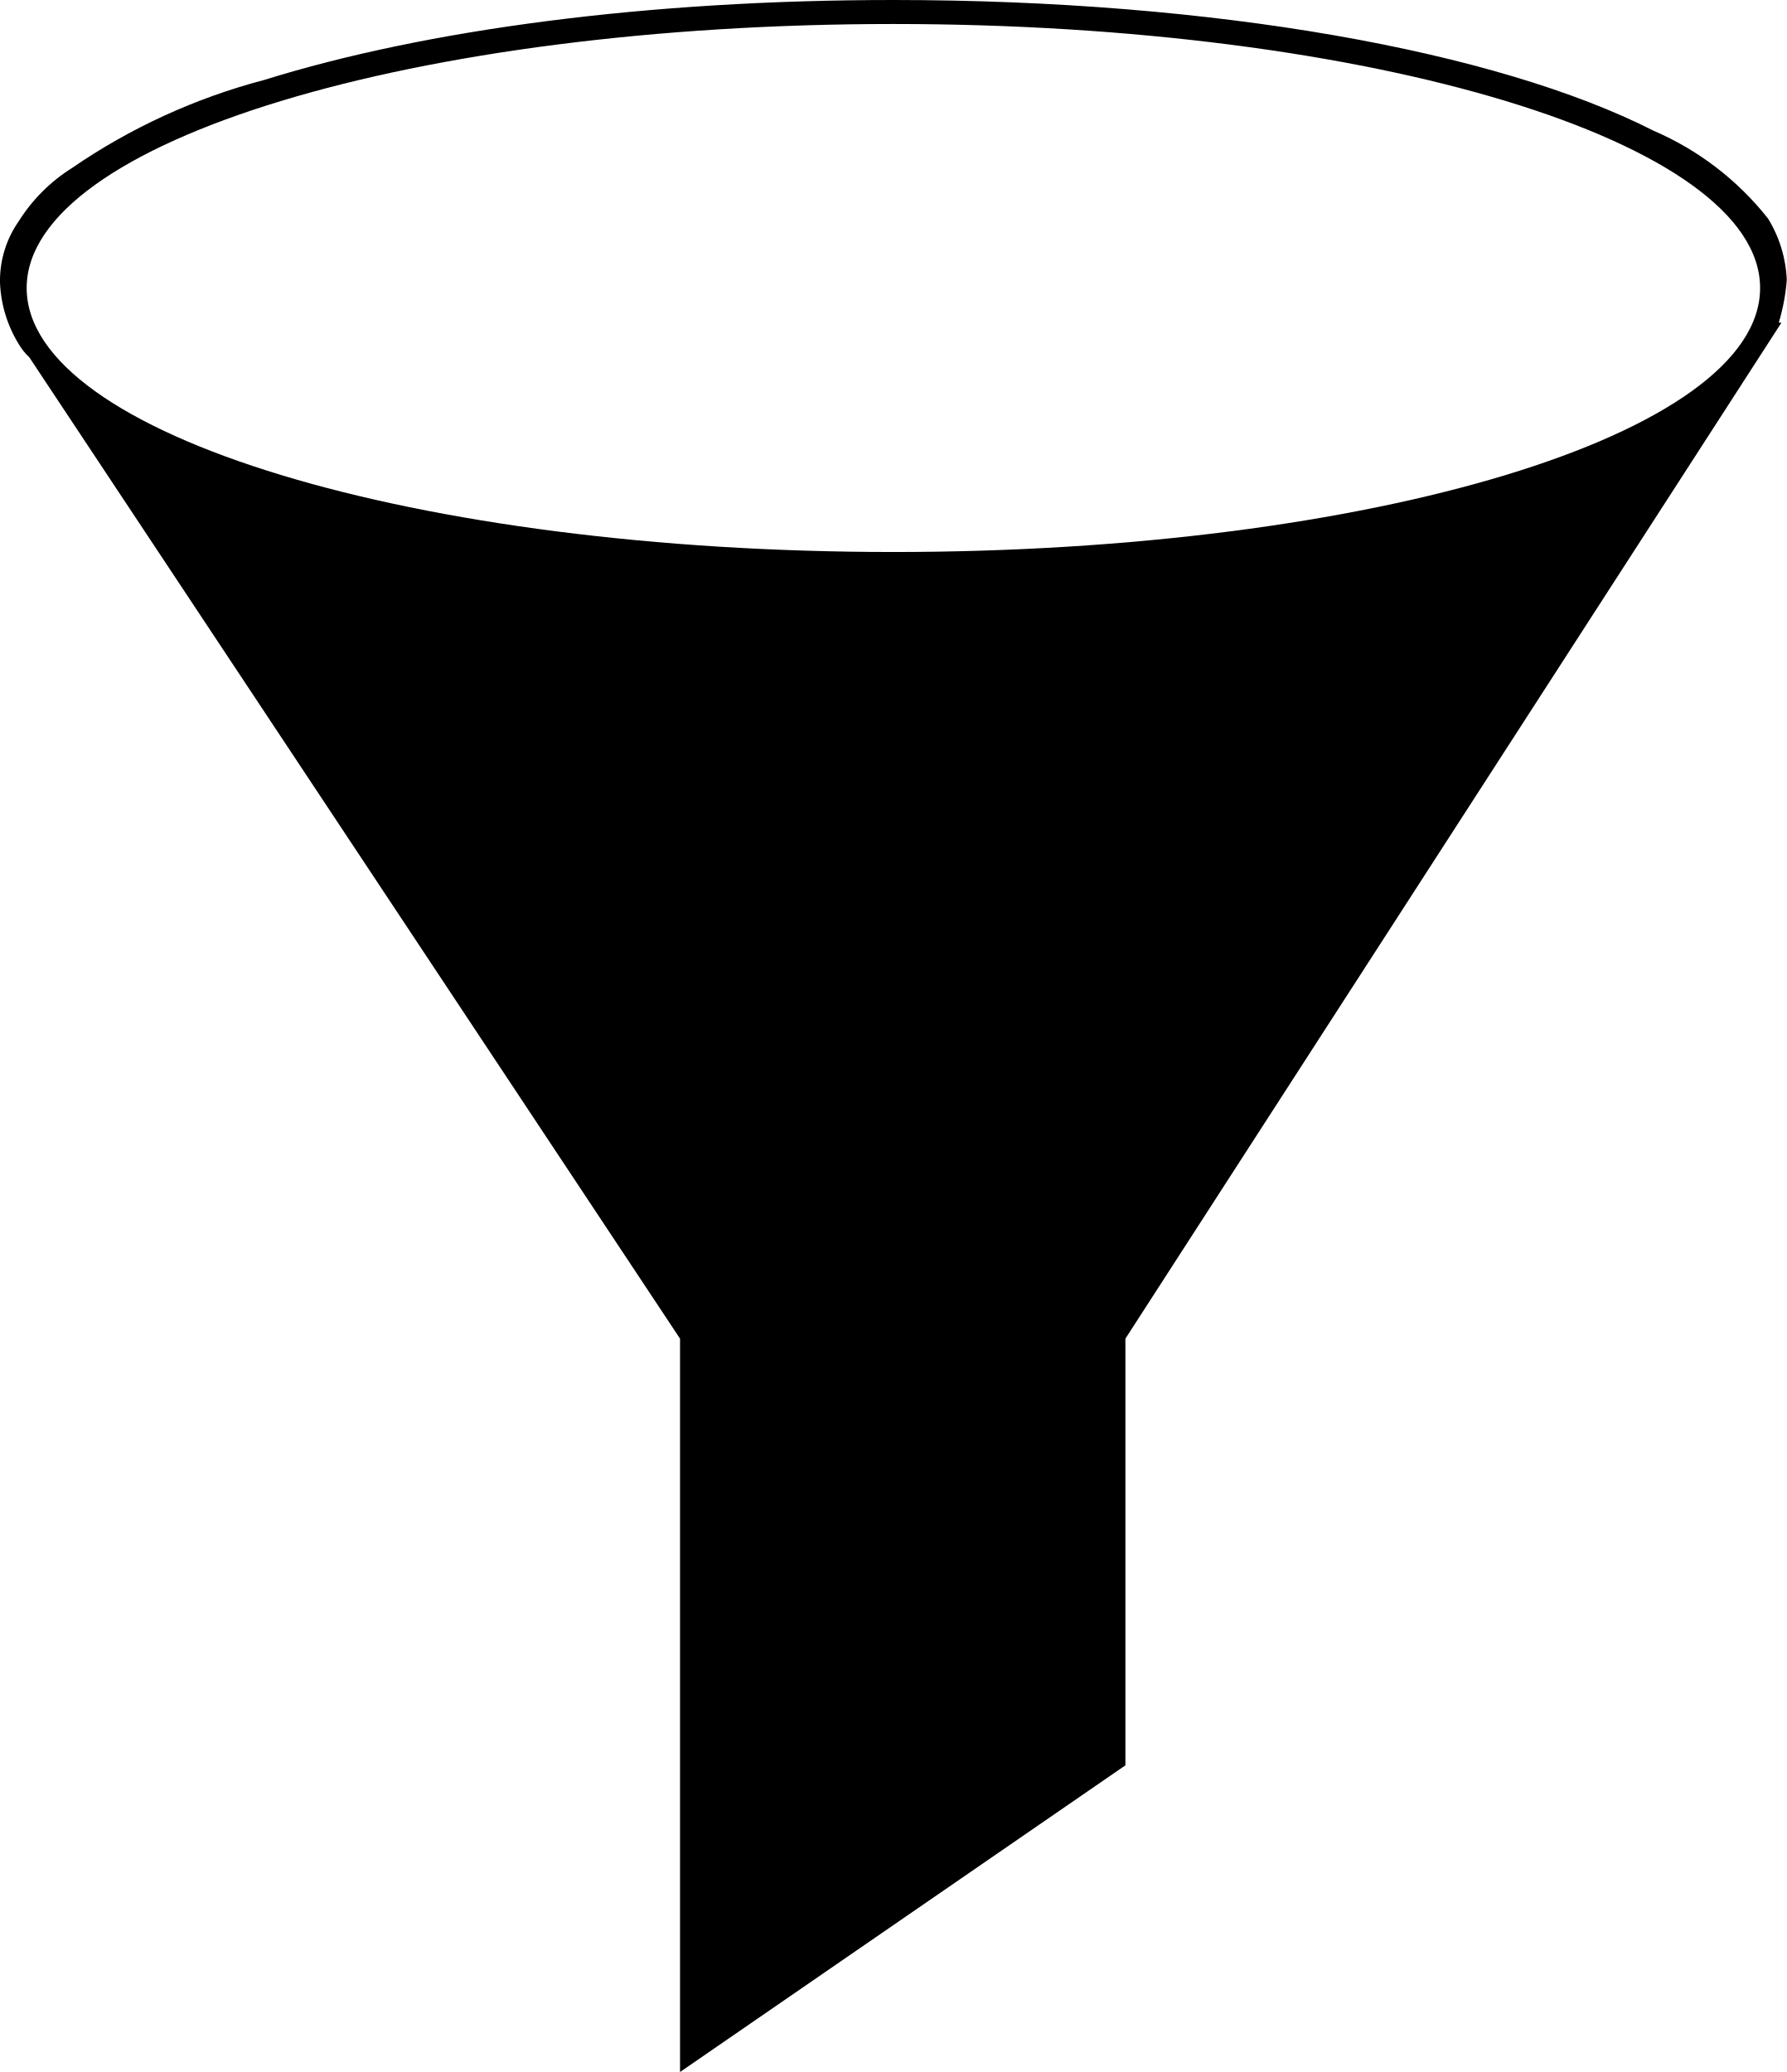
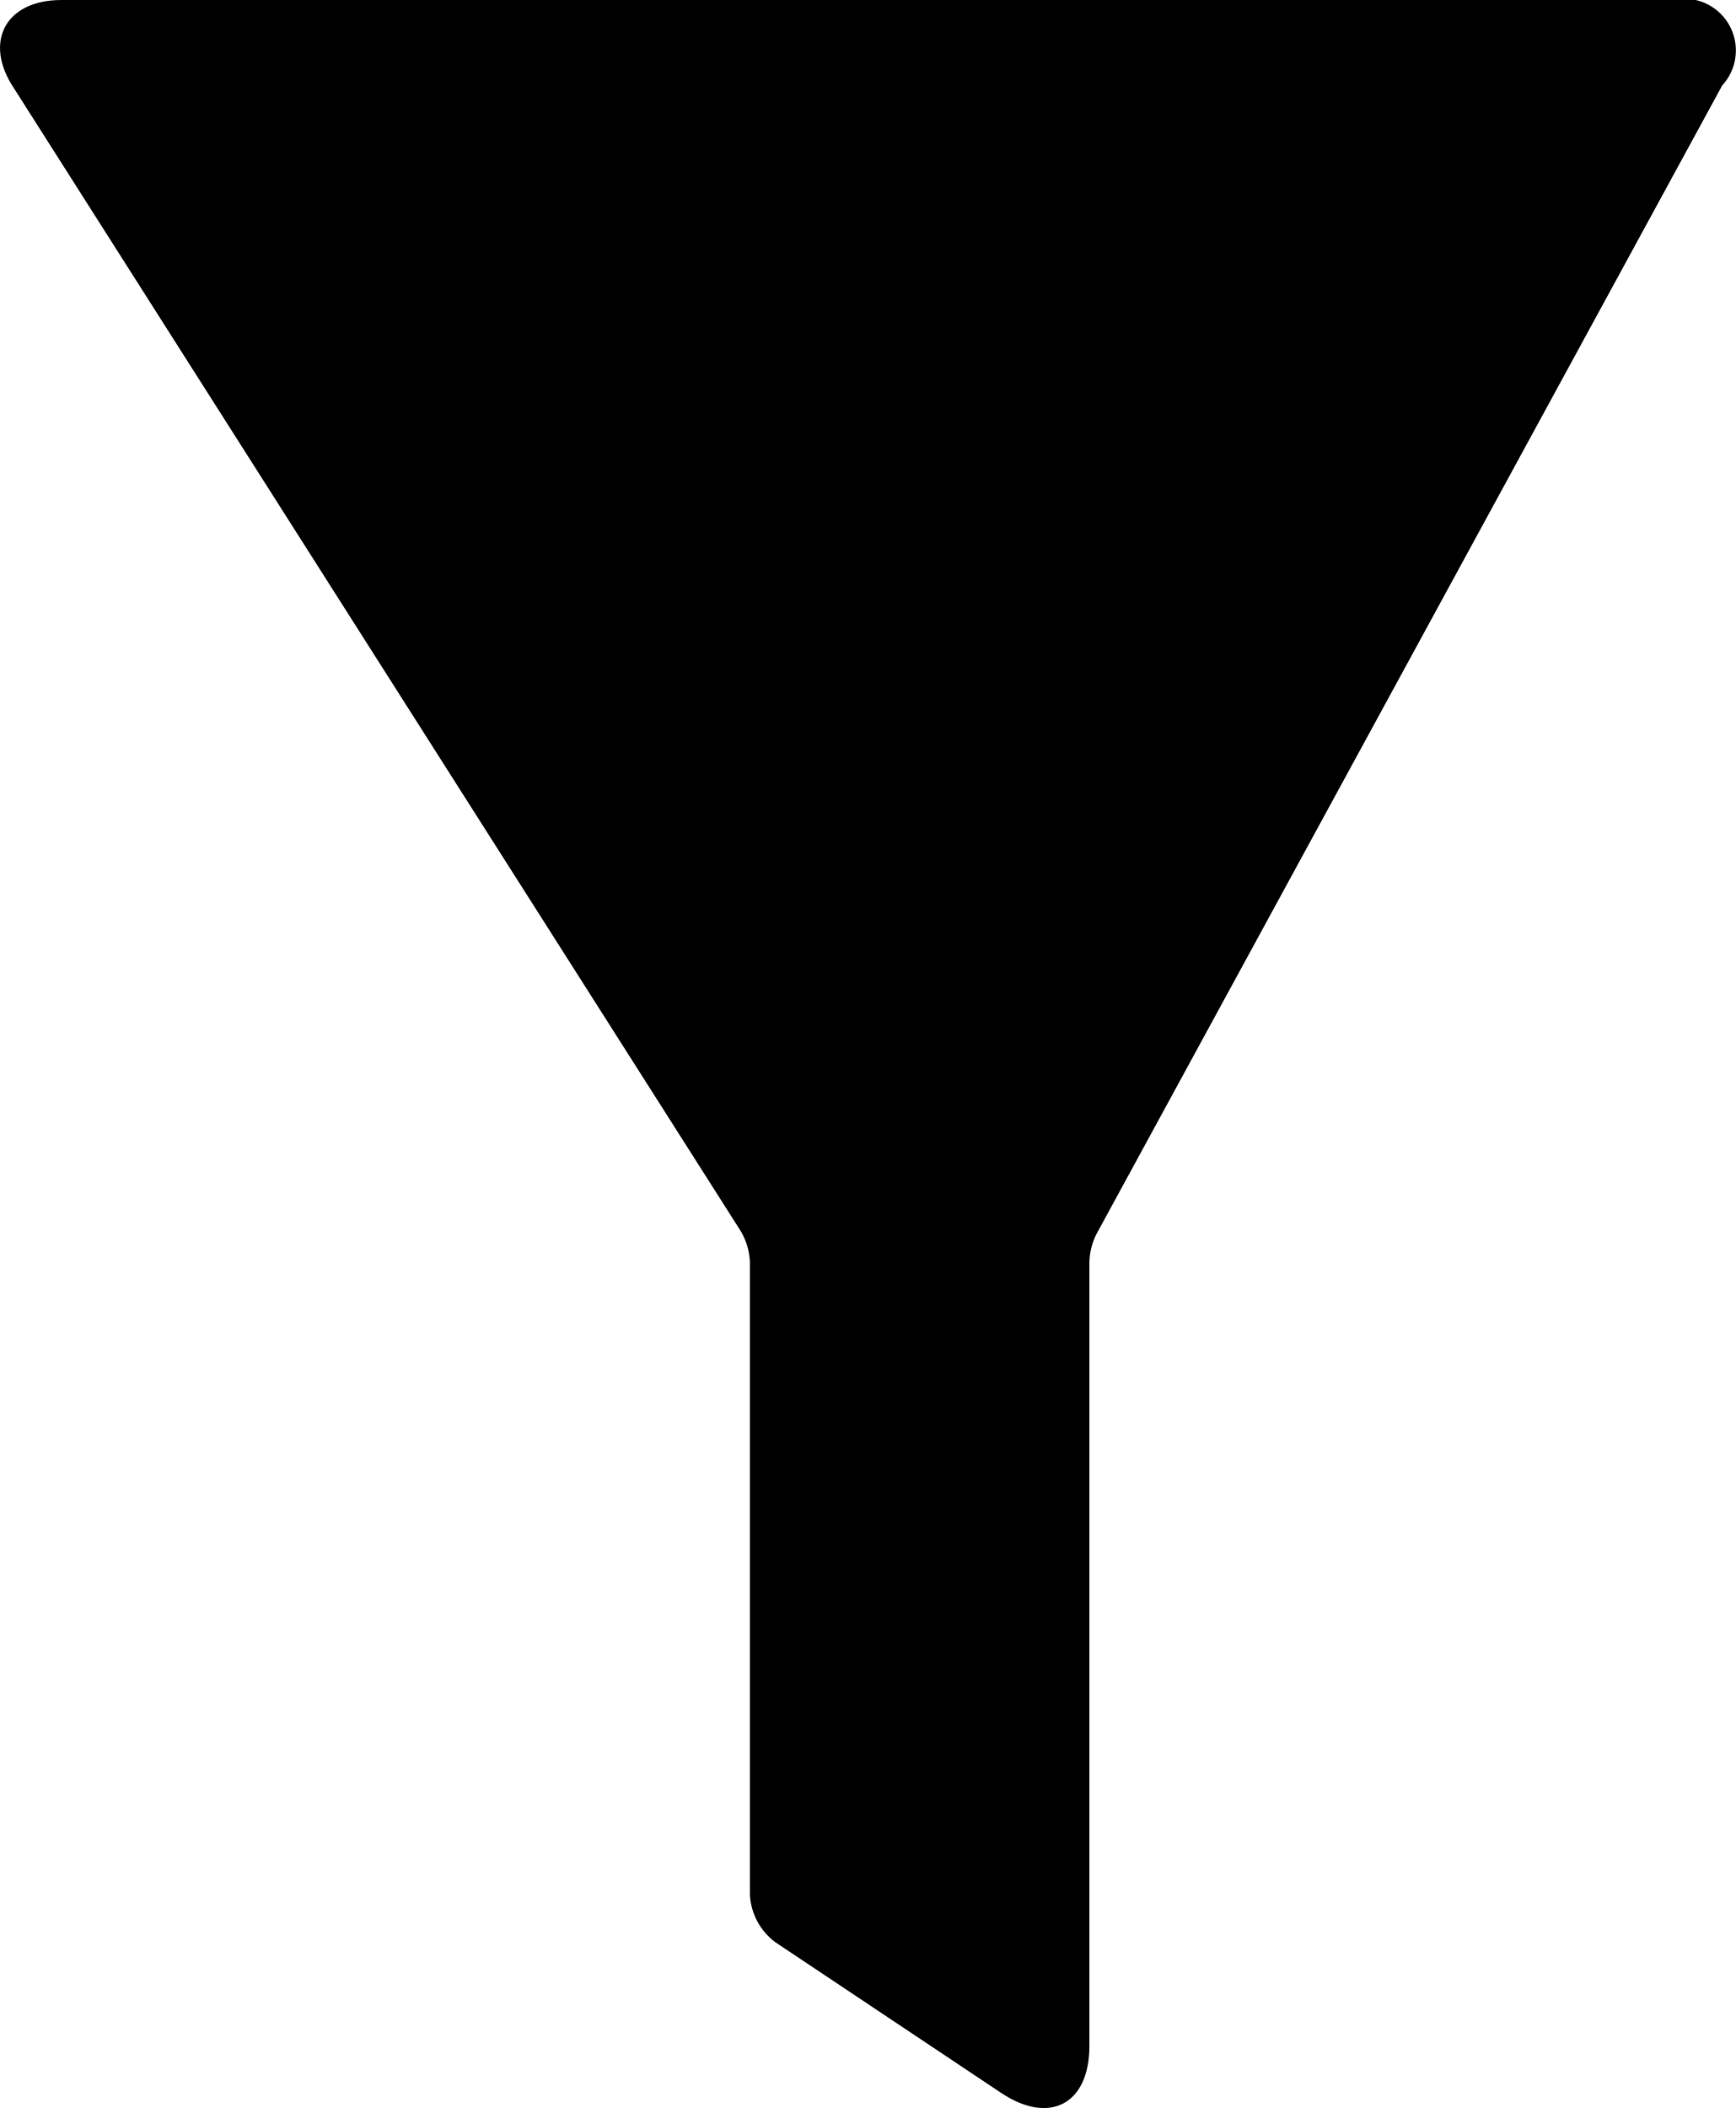
- <svg xmlns="http://www.w3.org/2000/svg" viewBox="0 0 67 77.7">
-   <defs>
-     <style>.a{fill:none;}</style>
-   </defs>
-   <ellipse class="a" cx="33.5" cy="10.7" rx="32.5" ry="9.9" />
-   <path d="M83.5,21.7a4.76,4.76,0,0,0-.7-2.3,11,11,0,0,0-4.3-3.3c-5.9-3-16.5-4.9-28.5-4.9-9.2,0-17.5,1.1-23.6,3a23.06,23.06,0,0,0-7.2,3.3,6.33,6.33,0,0,0-2,2,3.89,3.89,0,0,0-.7,2.3,4.76,4.76,0,0,0,.7,2.3,2.18,2.18,0,0,0,.4.5L42,61.4V88.9L58.7,77.4v-16L83.3,23.3H83.2A7.58,7.58,0,0,0,83.5,21.7ZM50,31.9c-17.9,0-32.5-4.4-32.5-9.9S32.1,12.1,50,12.1,82.5,16.5,82.5,22,67.9,31.9,50,31.9Z" transform="translate(-16.5 -11.2)" />
+ <svg xmlns="http://www.w3.org/2000/svg" viewBox="0 0 40.6 49.3">
+   <path d="M1.44,0H39.12a1.21,1.21,0,0,1,1.16,2L25.64,28.87a1.57,1.57,0,0,0-.16.63V47.85c0,1.36-.93,1.85-2.06,1.1l-5.29-3.53a1.48,1.48,0,0,1-.59-1.1V29.51a1.56,1.56,0,0,0-.21-0.71L0.33,2.07C-0.39,1,.11,0,1.44,0Z" />
</svg>
